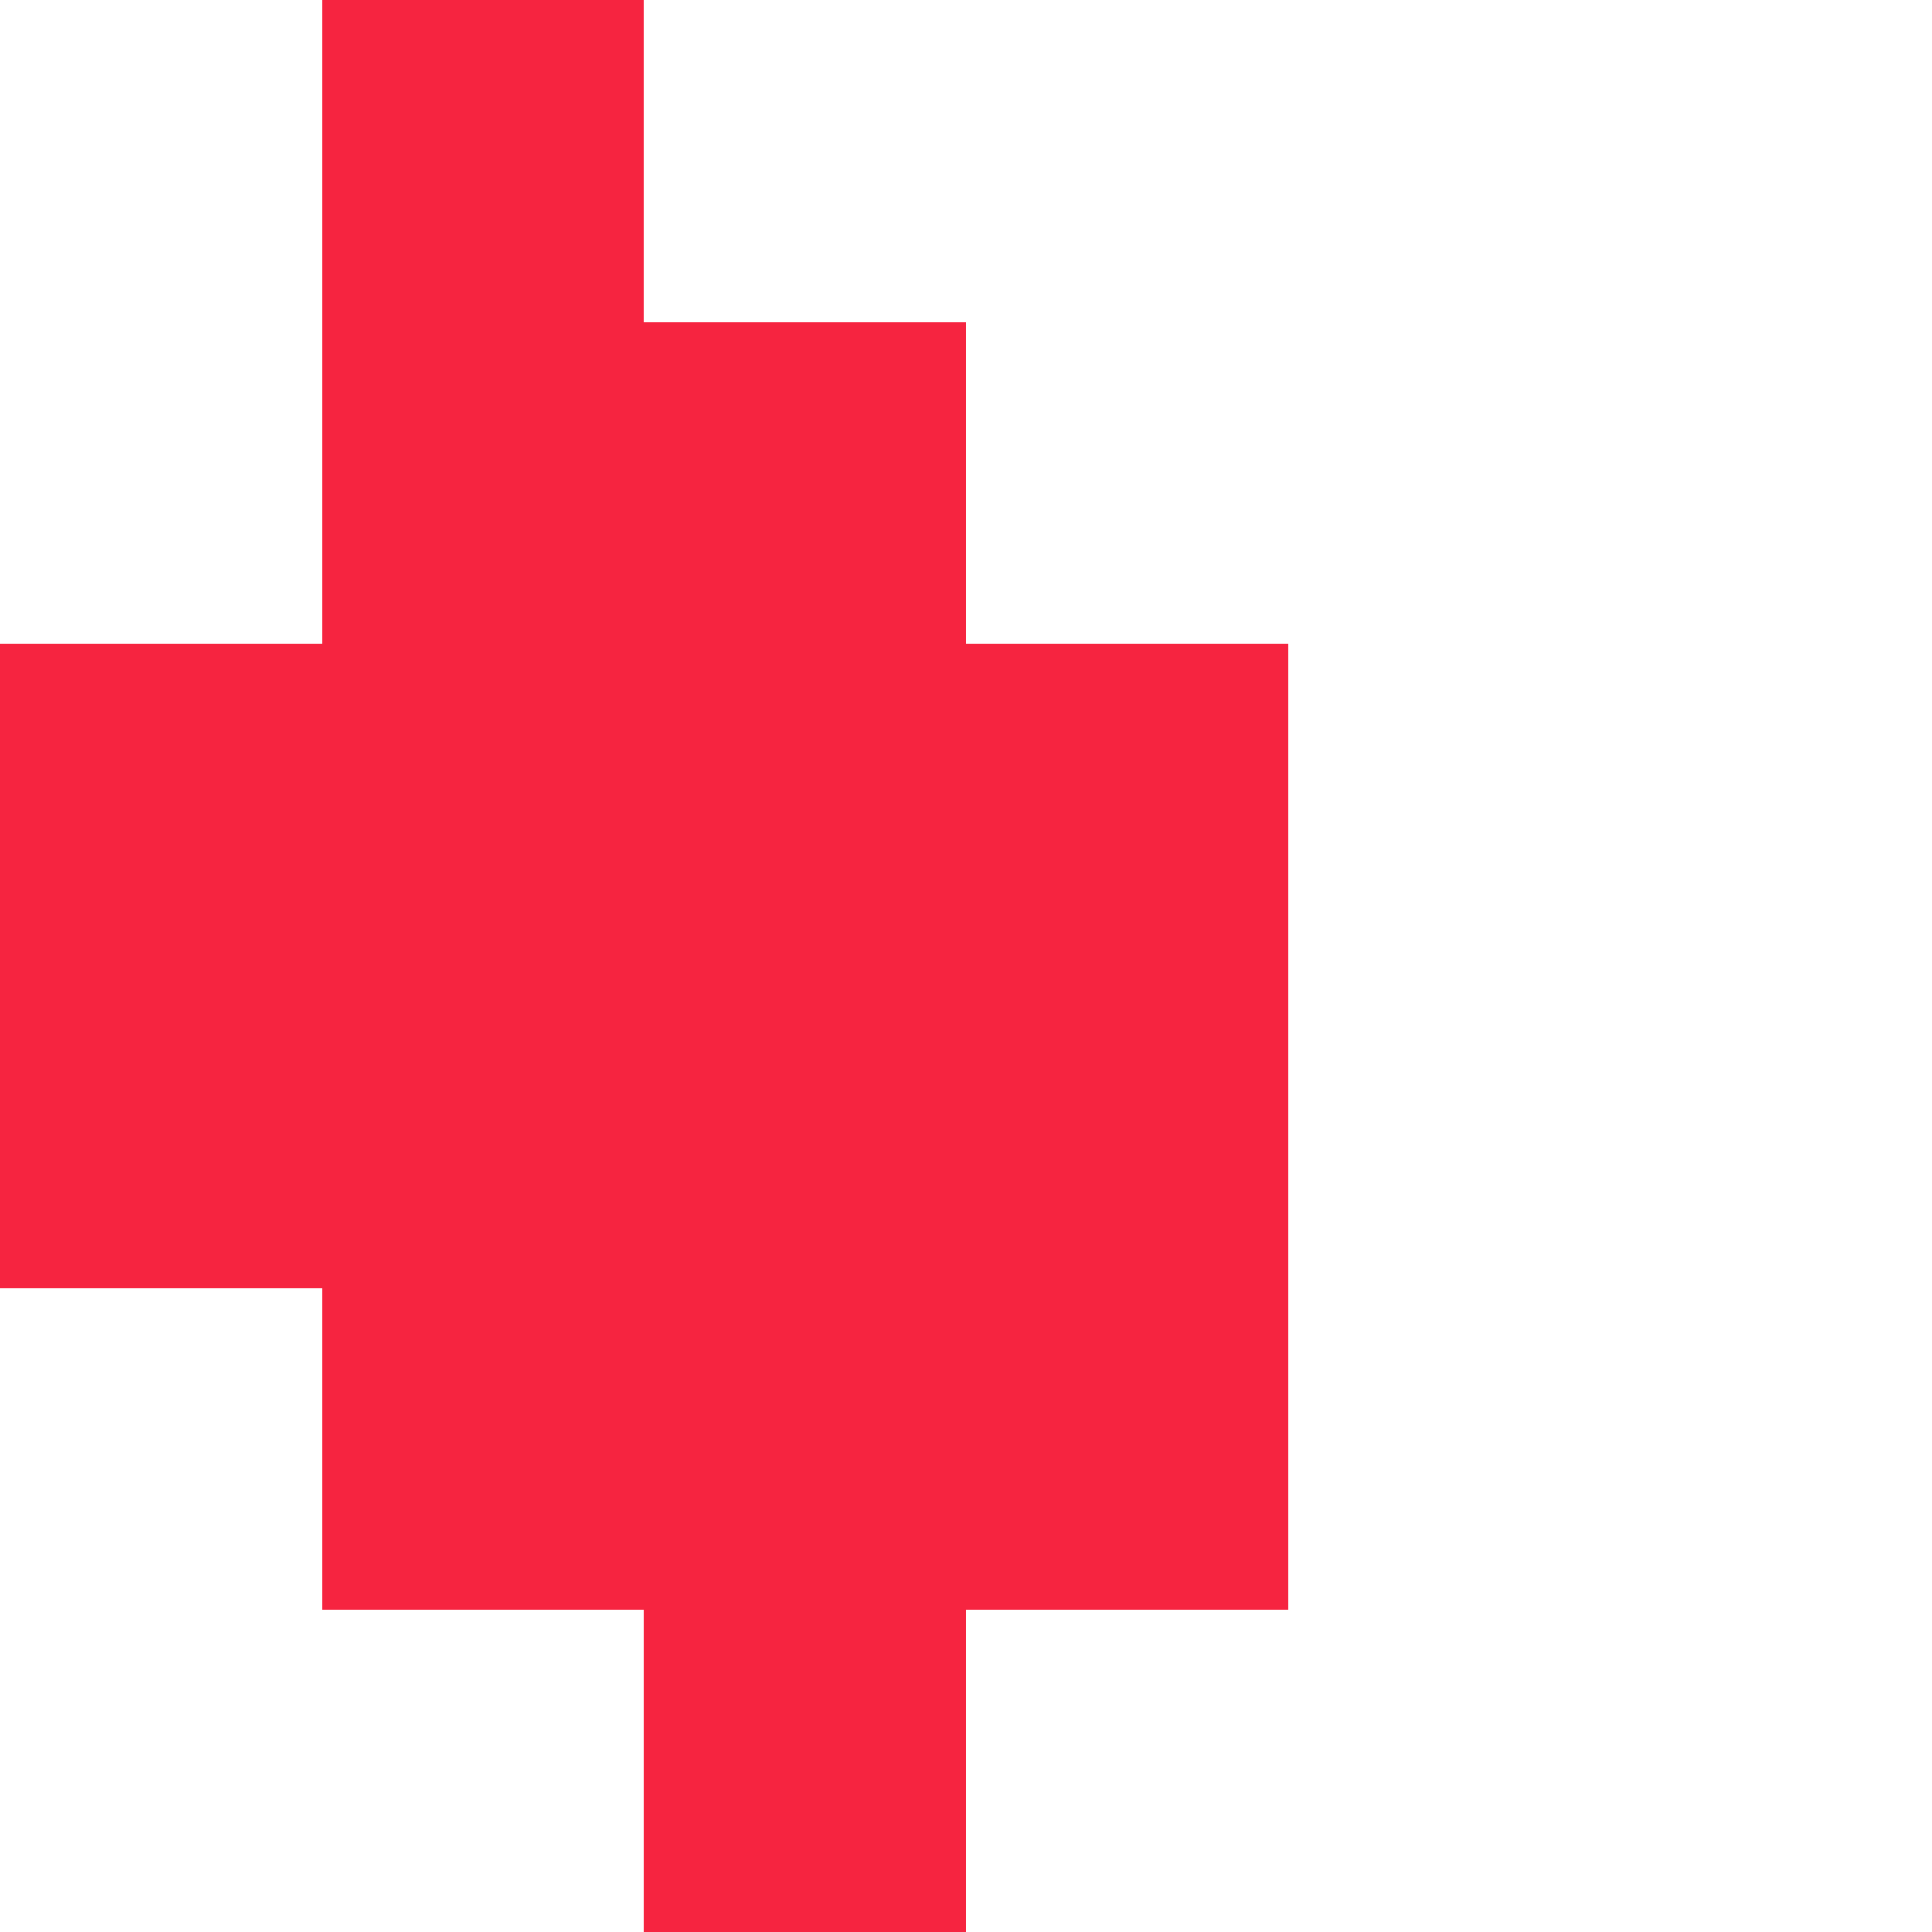
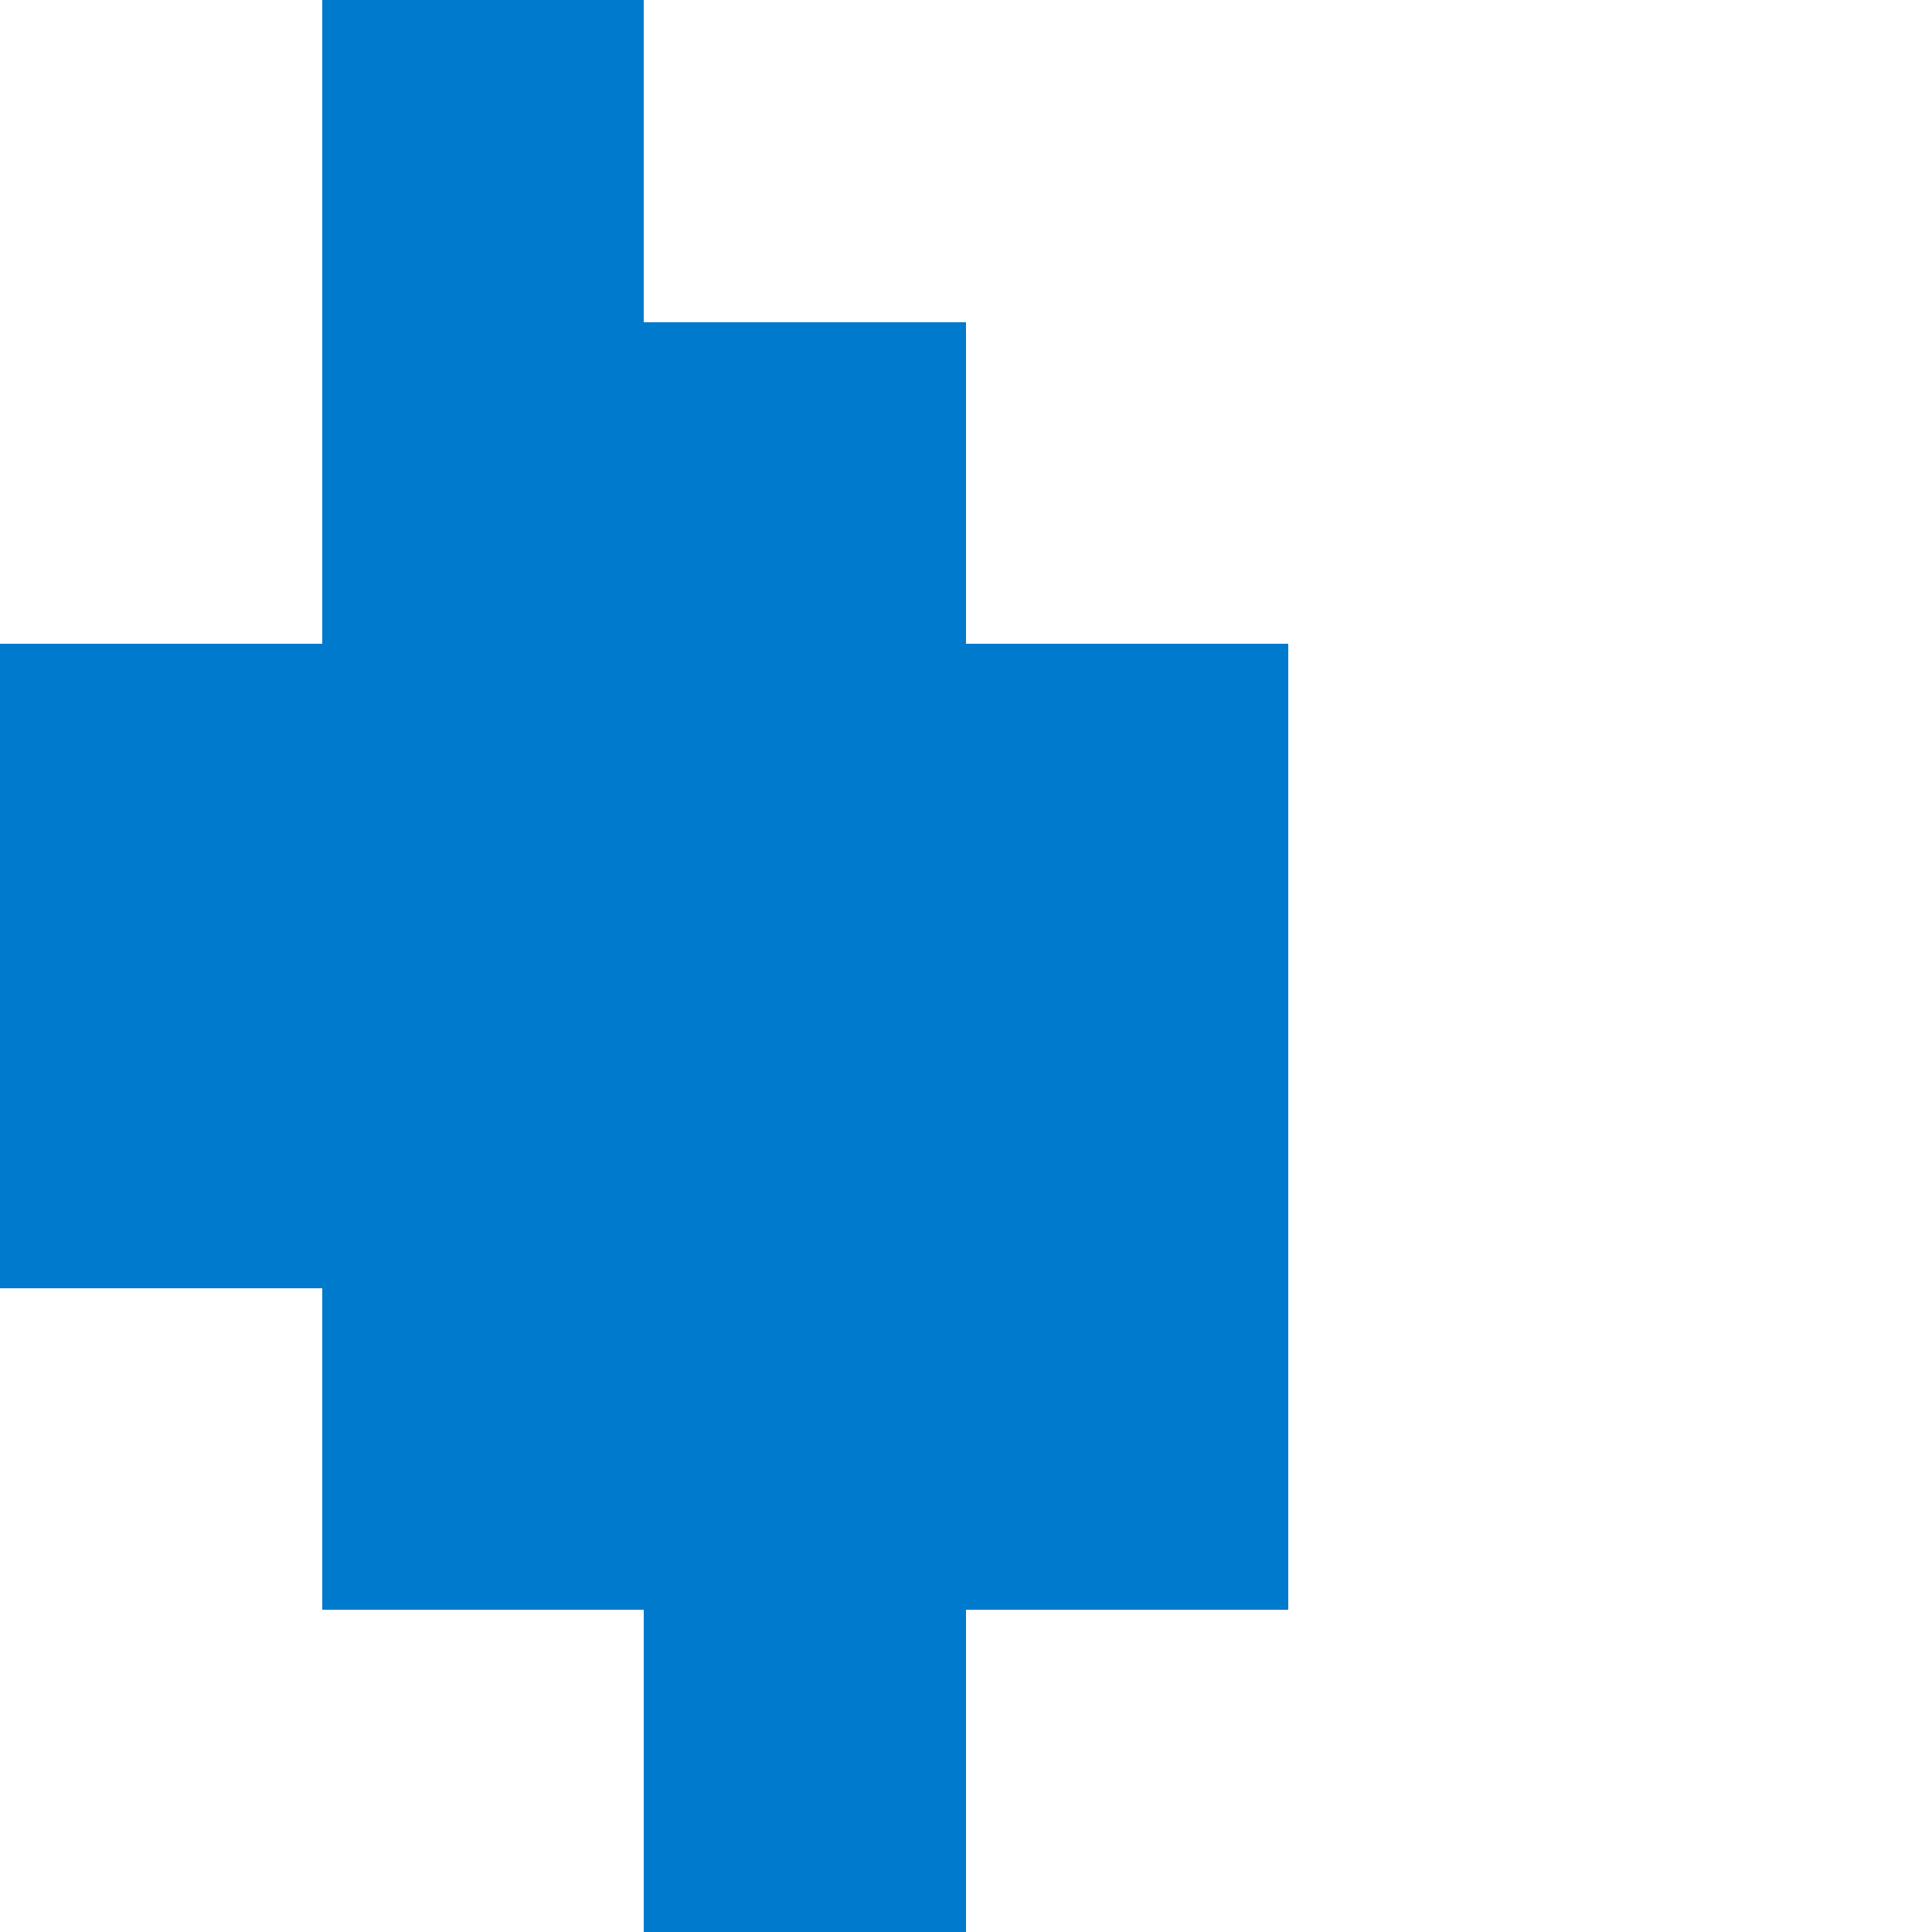
<svg xmlns="http://www.w3.org/2000/svg" width="24" height="24" viewBox="0 0 12 12" shape-rendering="crispEdges">
-   <g fill="#f62440">
+   <g fill="#007acc">
    <rect x="2" y="0" width="2" height="2" />
    <rect x="2" y="2" width="2" height="2" />
    <rect x="4" y="2" width="2" height="2" />
    <rect x="0" y="4" width="2" height="2" />
    <rect x="2" y="4" width="2" height="2" />
    <rect x="4" y="4" width="2" height="2" />
    <rect x="6" y="4" width="2" height="2" />
    <rect x="0" y="6" width="2" height="2" />
    <rect x="2" y="6" width="2" height="2" />
    <rect x="4" y="6" width="2" height="2" />
    <rect x="6" y="6" width="2" height="2" />
    <rect x="2" y="8" width="2" height="2" />
    <rect x="4" y="8" width="2" height="2" />
    <rect x="6" y="8" width="2" height="2" />
    <rect x="4" y="10" width="2" height="2" />
  </g>
</svg>
